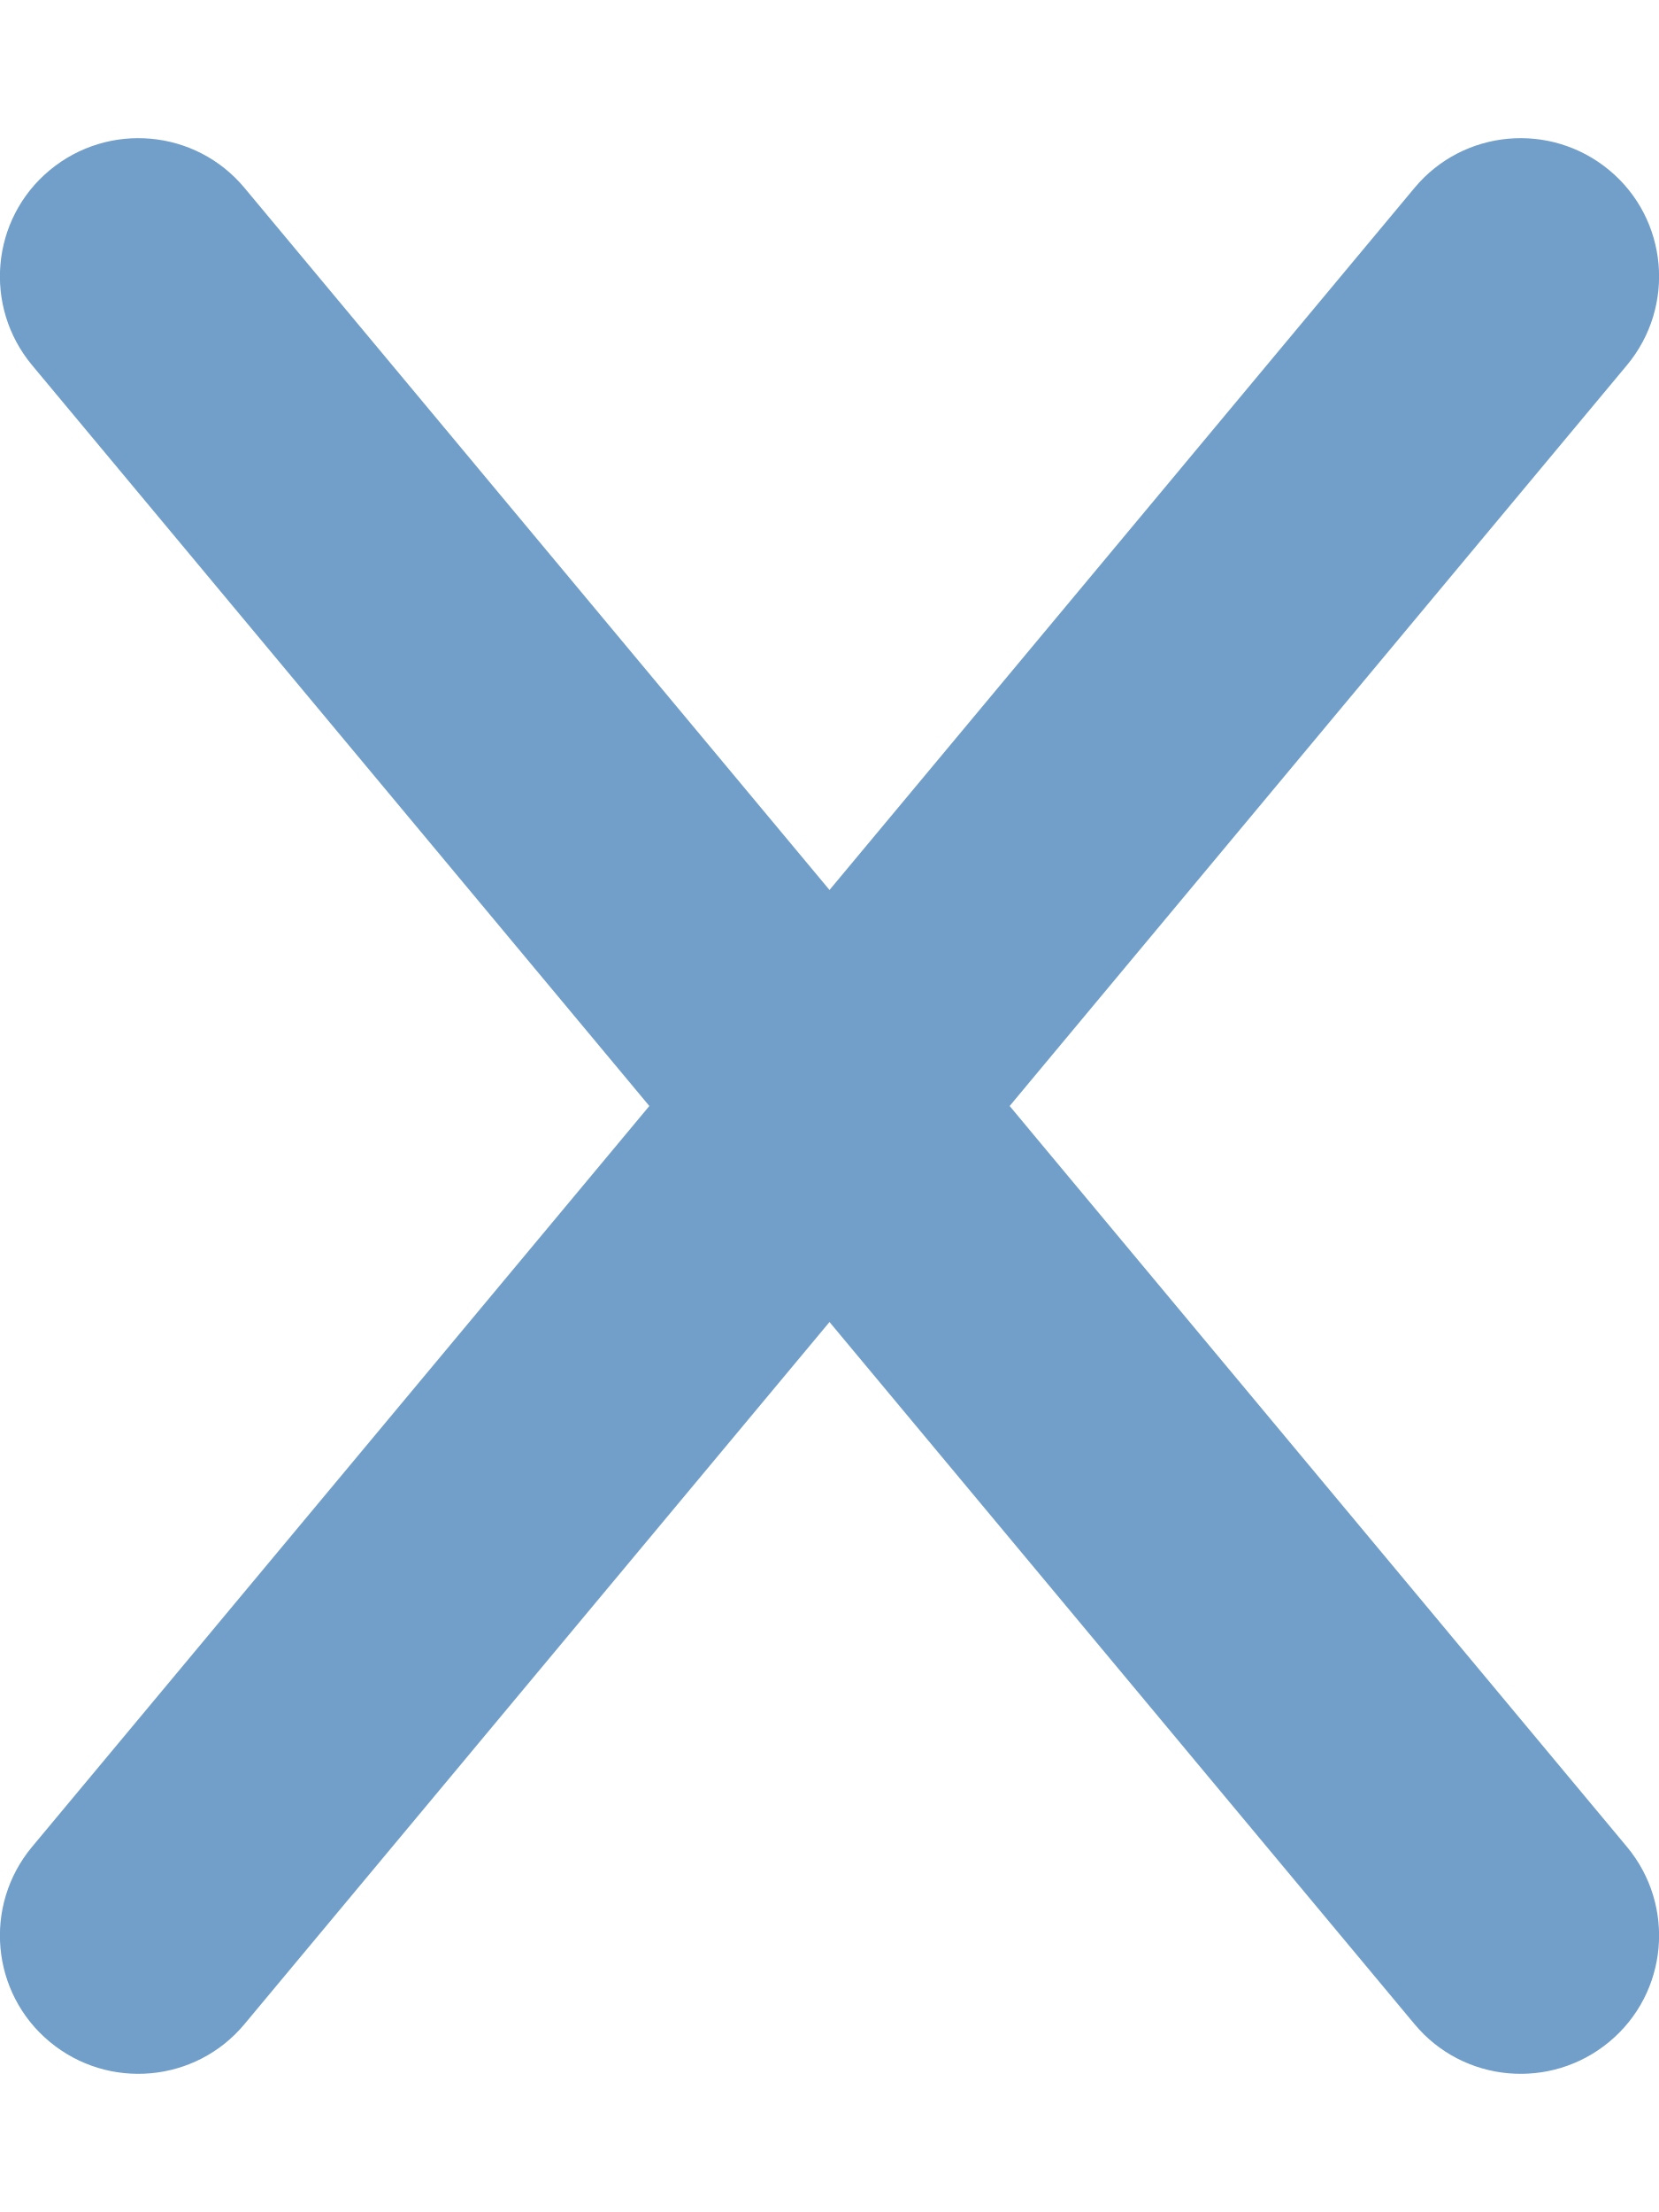
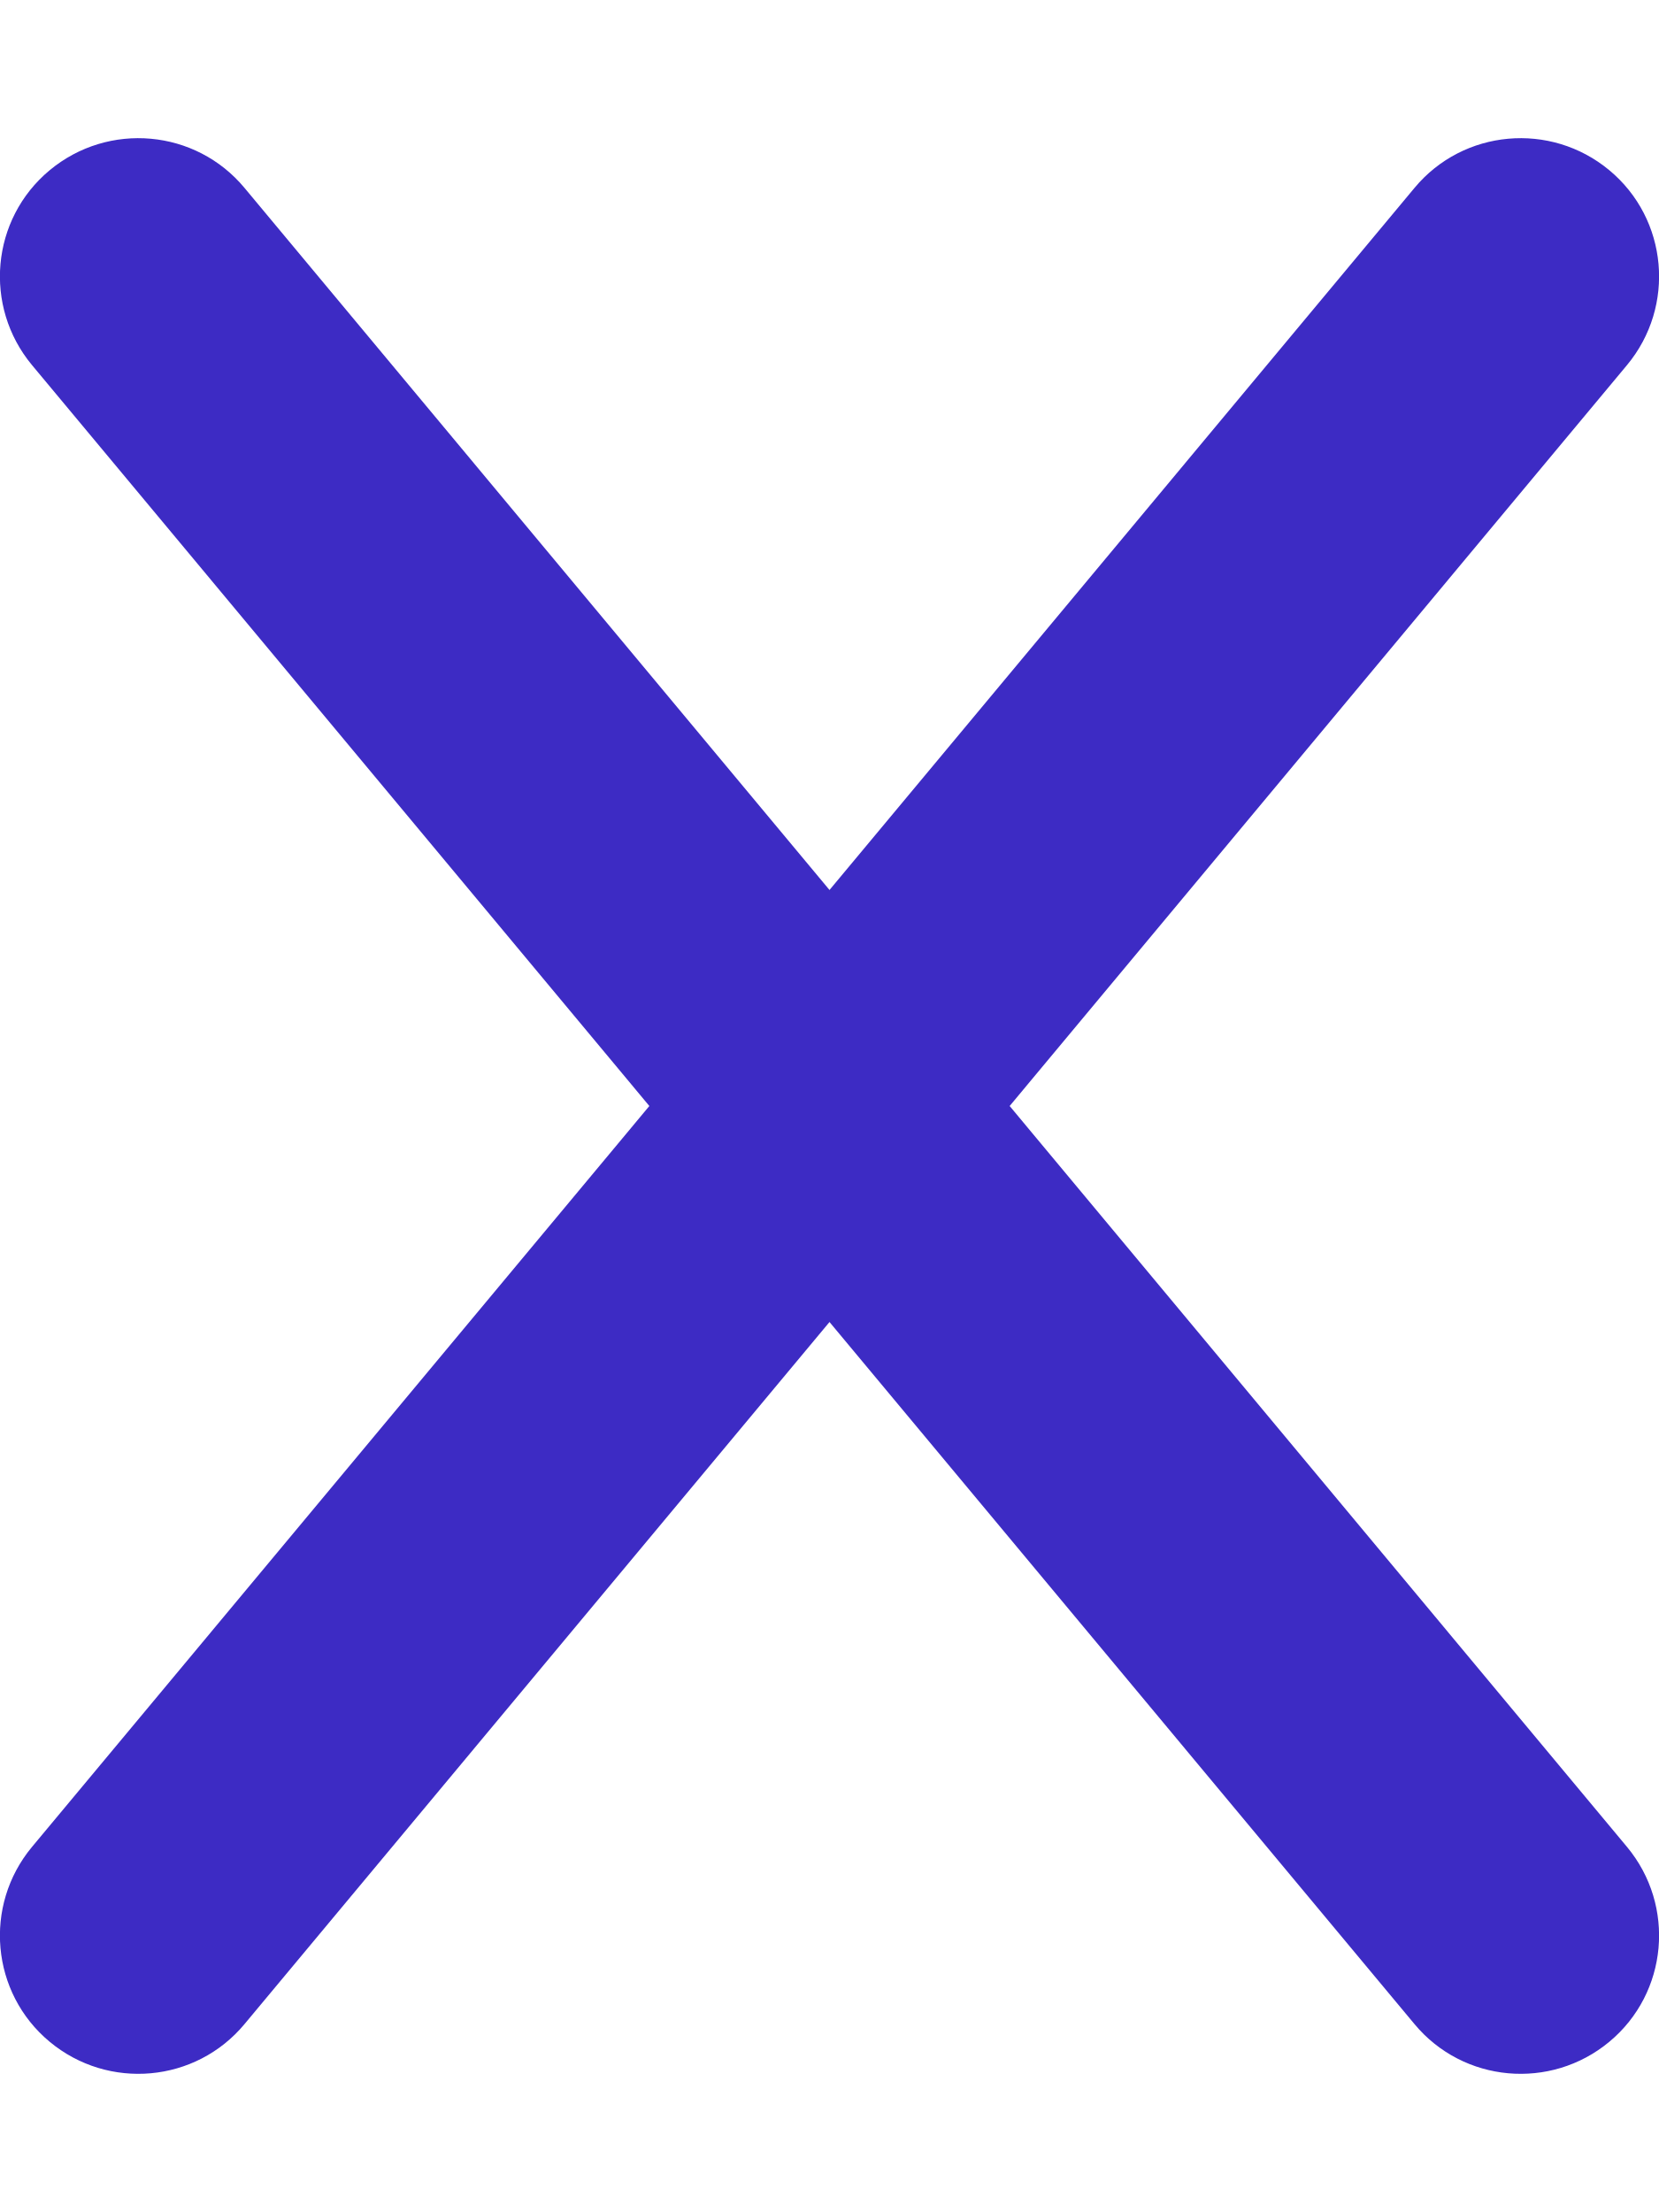
<svg xmlns="http://www.w3.org/2000/svg" height="16" width="12" viewBox="0 0 384 512">
-   <path opacity="1" fill="#719fc9" d="M376.6 84.5c11.3-13.6 9.5-33.8-4.1-45.1s-33.8-9.5-45.1 4.1L192 206 56.6 43.5C45.3 29.9 25.1 28.1 11.5 39.4S-3.9 70.9 7.4 84.5L150.3 256 7.4 427.5c-11.3 13.6-9.5 33.8 4.1 45.1s33.8 9.5 45.1-4.1L192 306 327.4 468.5c11.3 13.6 31.5 15.4 45.1 4.1s15.4-31.5 4.1-45.1L233.7 256 376.6 84.5z" />
+   <path opacity="1" fill="#3d2bc4" d="M376.6 84.5c11.3-13.6 9.5-33.8-4.1-45.1s-33.8-9.5-45.1 4.1L192 206 56.6 43.5C45.3 29.9 25.1 28.1 11.5 39.4S-3.9 70.9 7.4 84.5L150.3 256 7.4 427.5c-11.3 13.6-9.5 33.8 4.1 45.1s33.8 9.5 45.1-4.1L192 306 327.4 468.5c11.3 13.6 31.5 15.4 45.1 4.1s15.4-31.5 4.1-45.1L233.7 256 376.6 84.5z" />
</svg>
